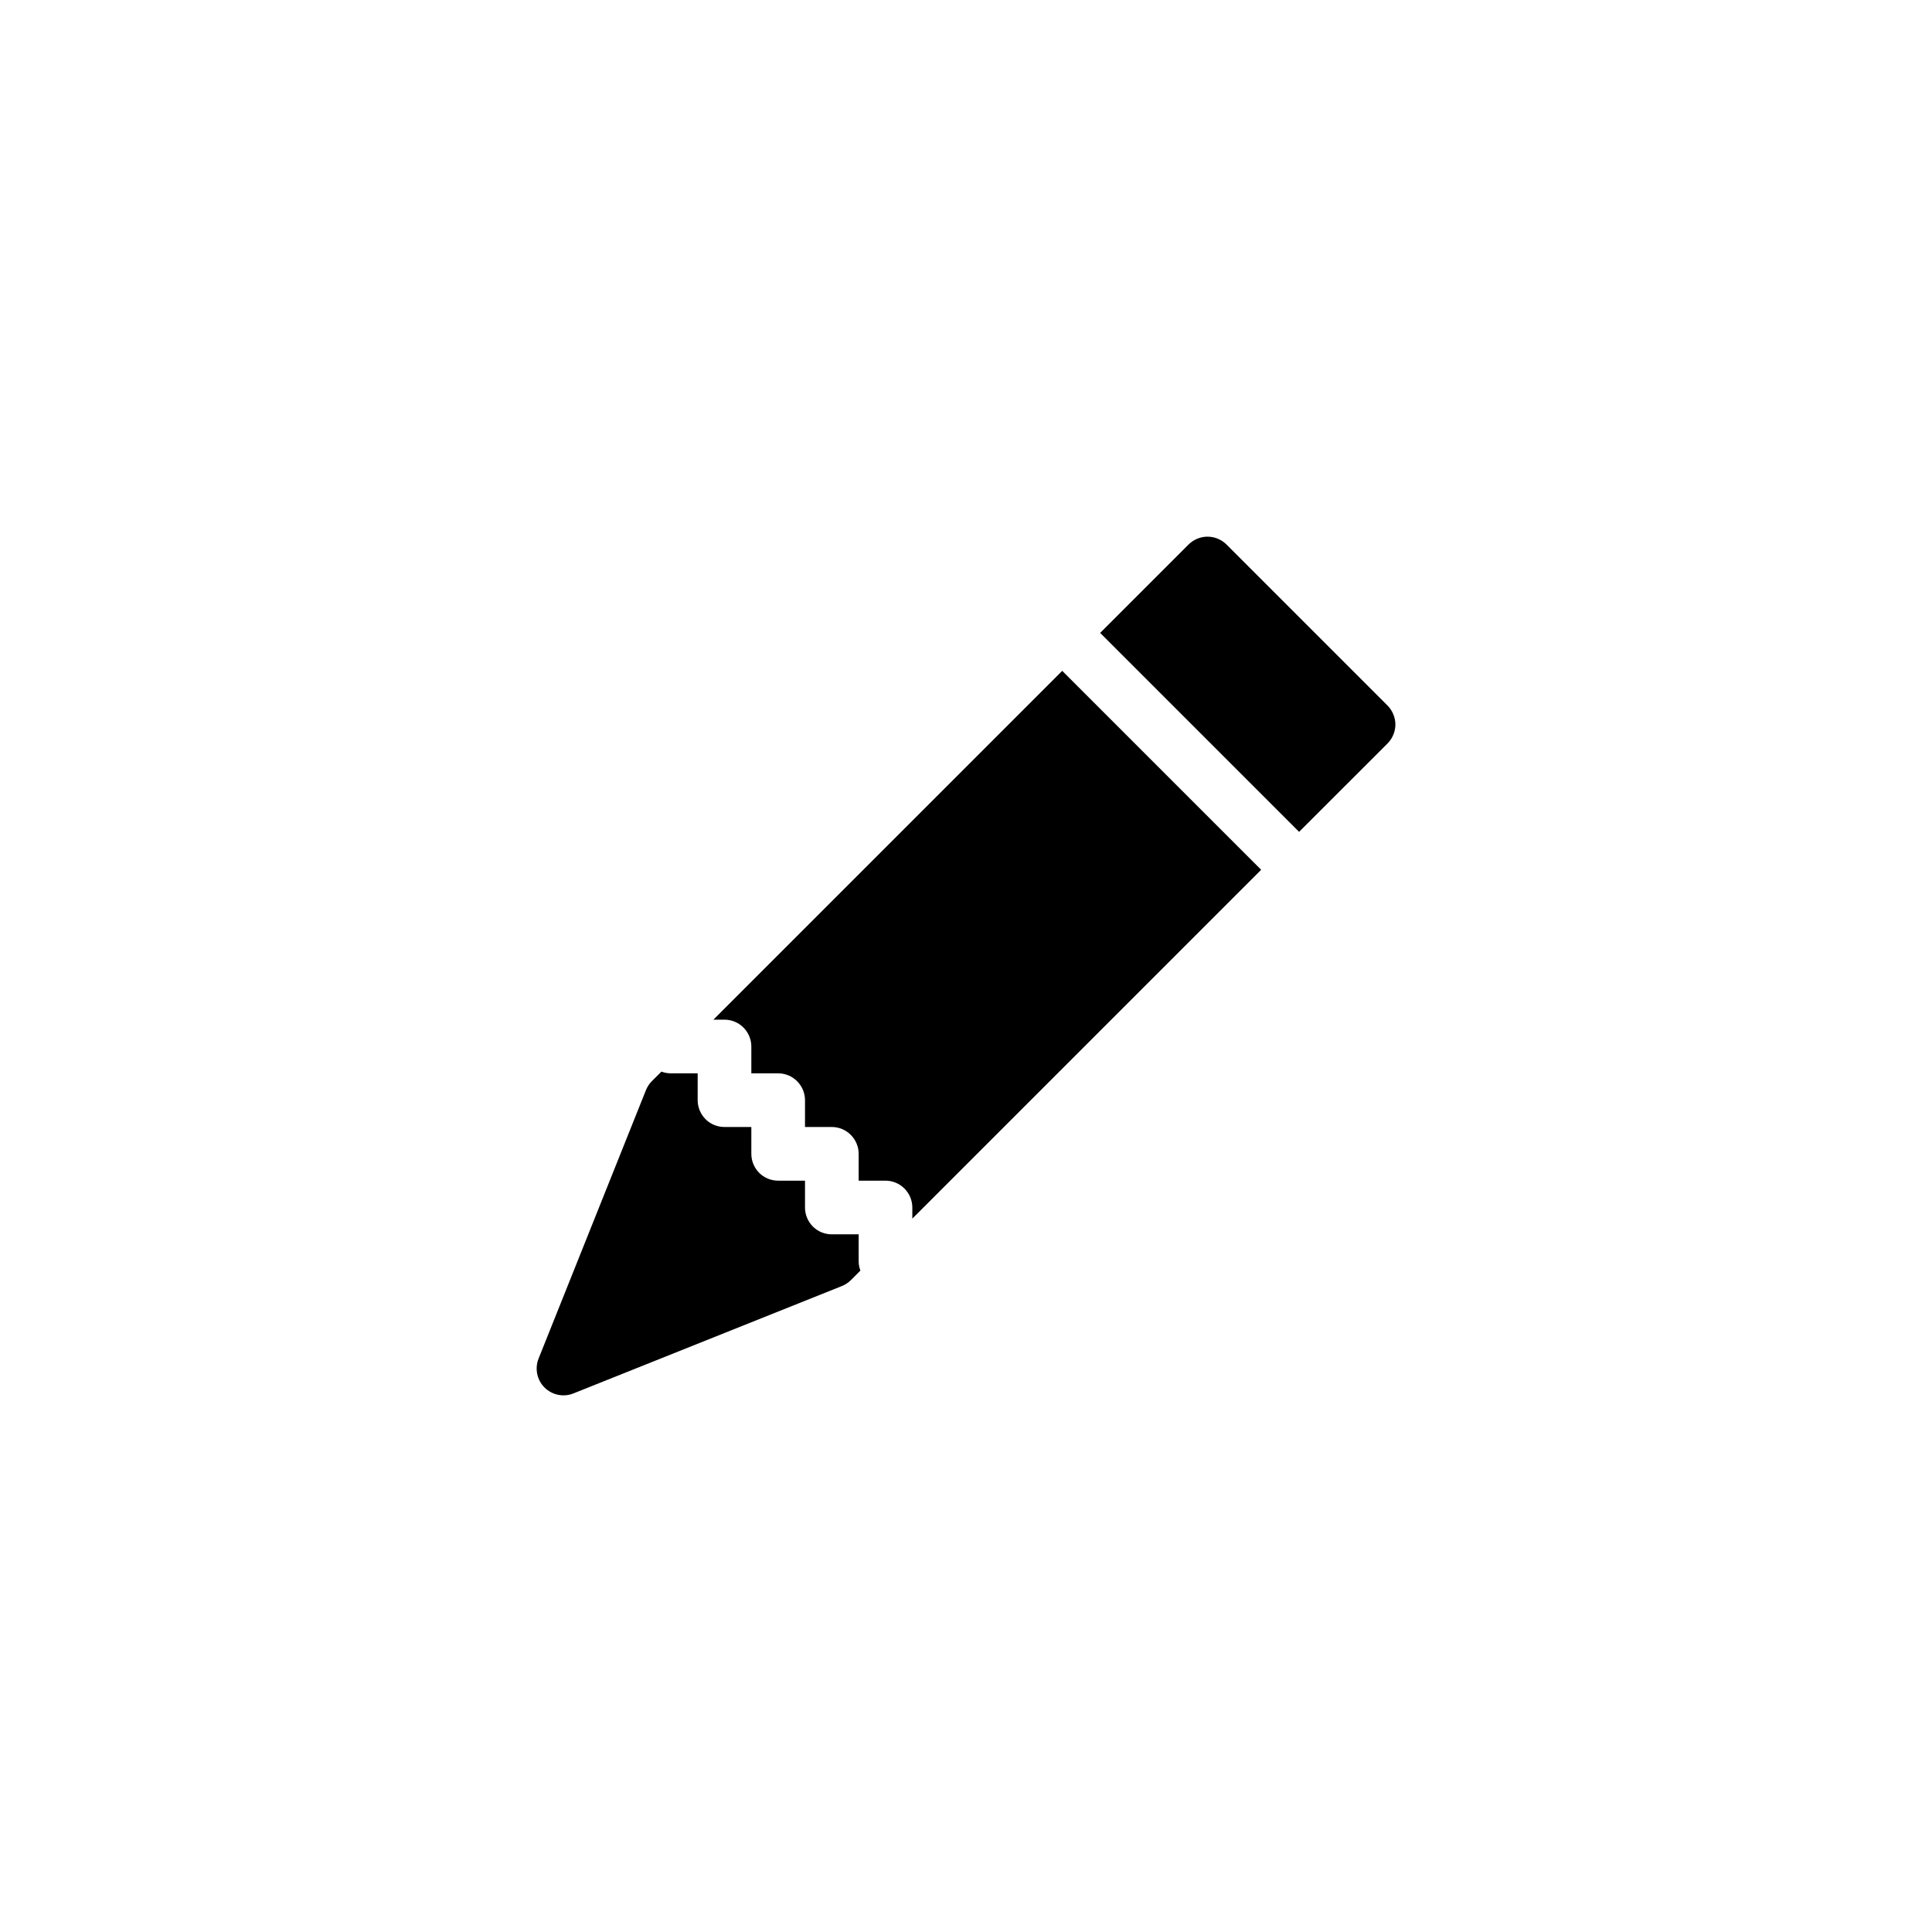
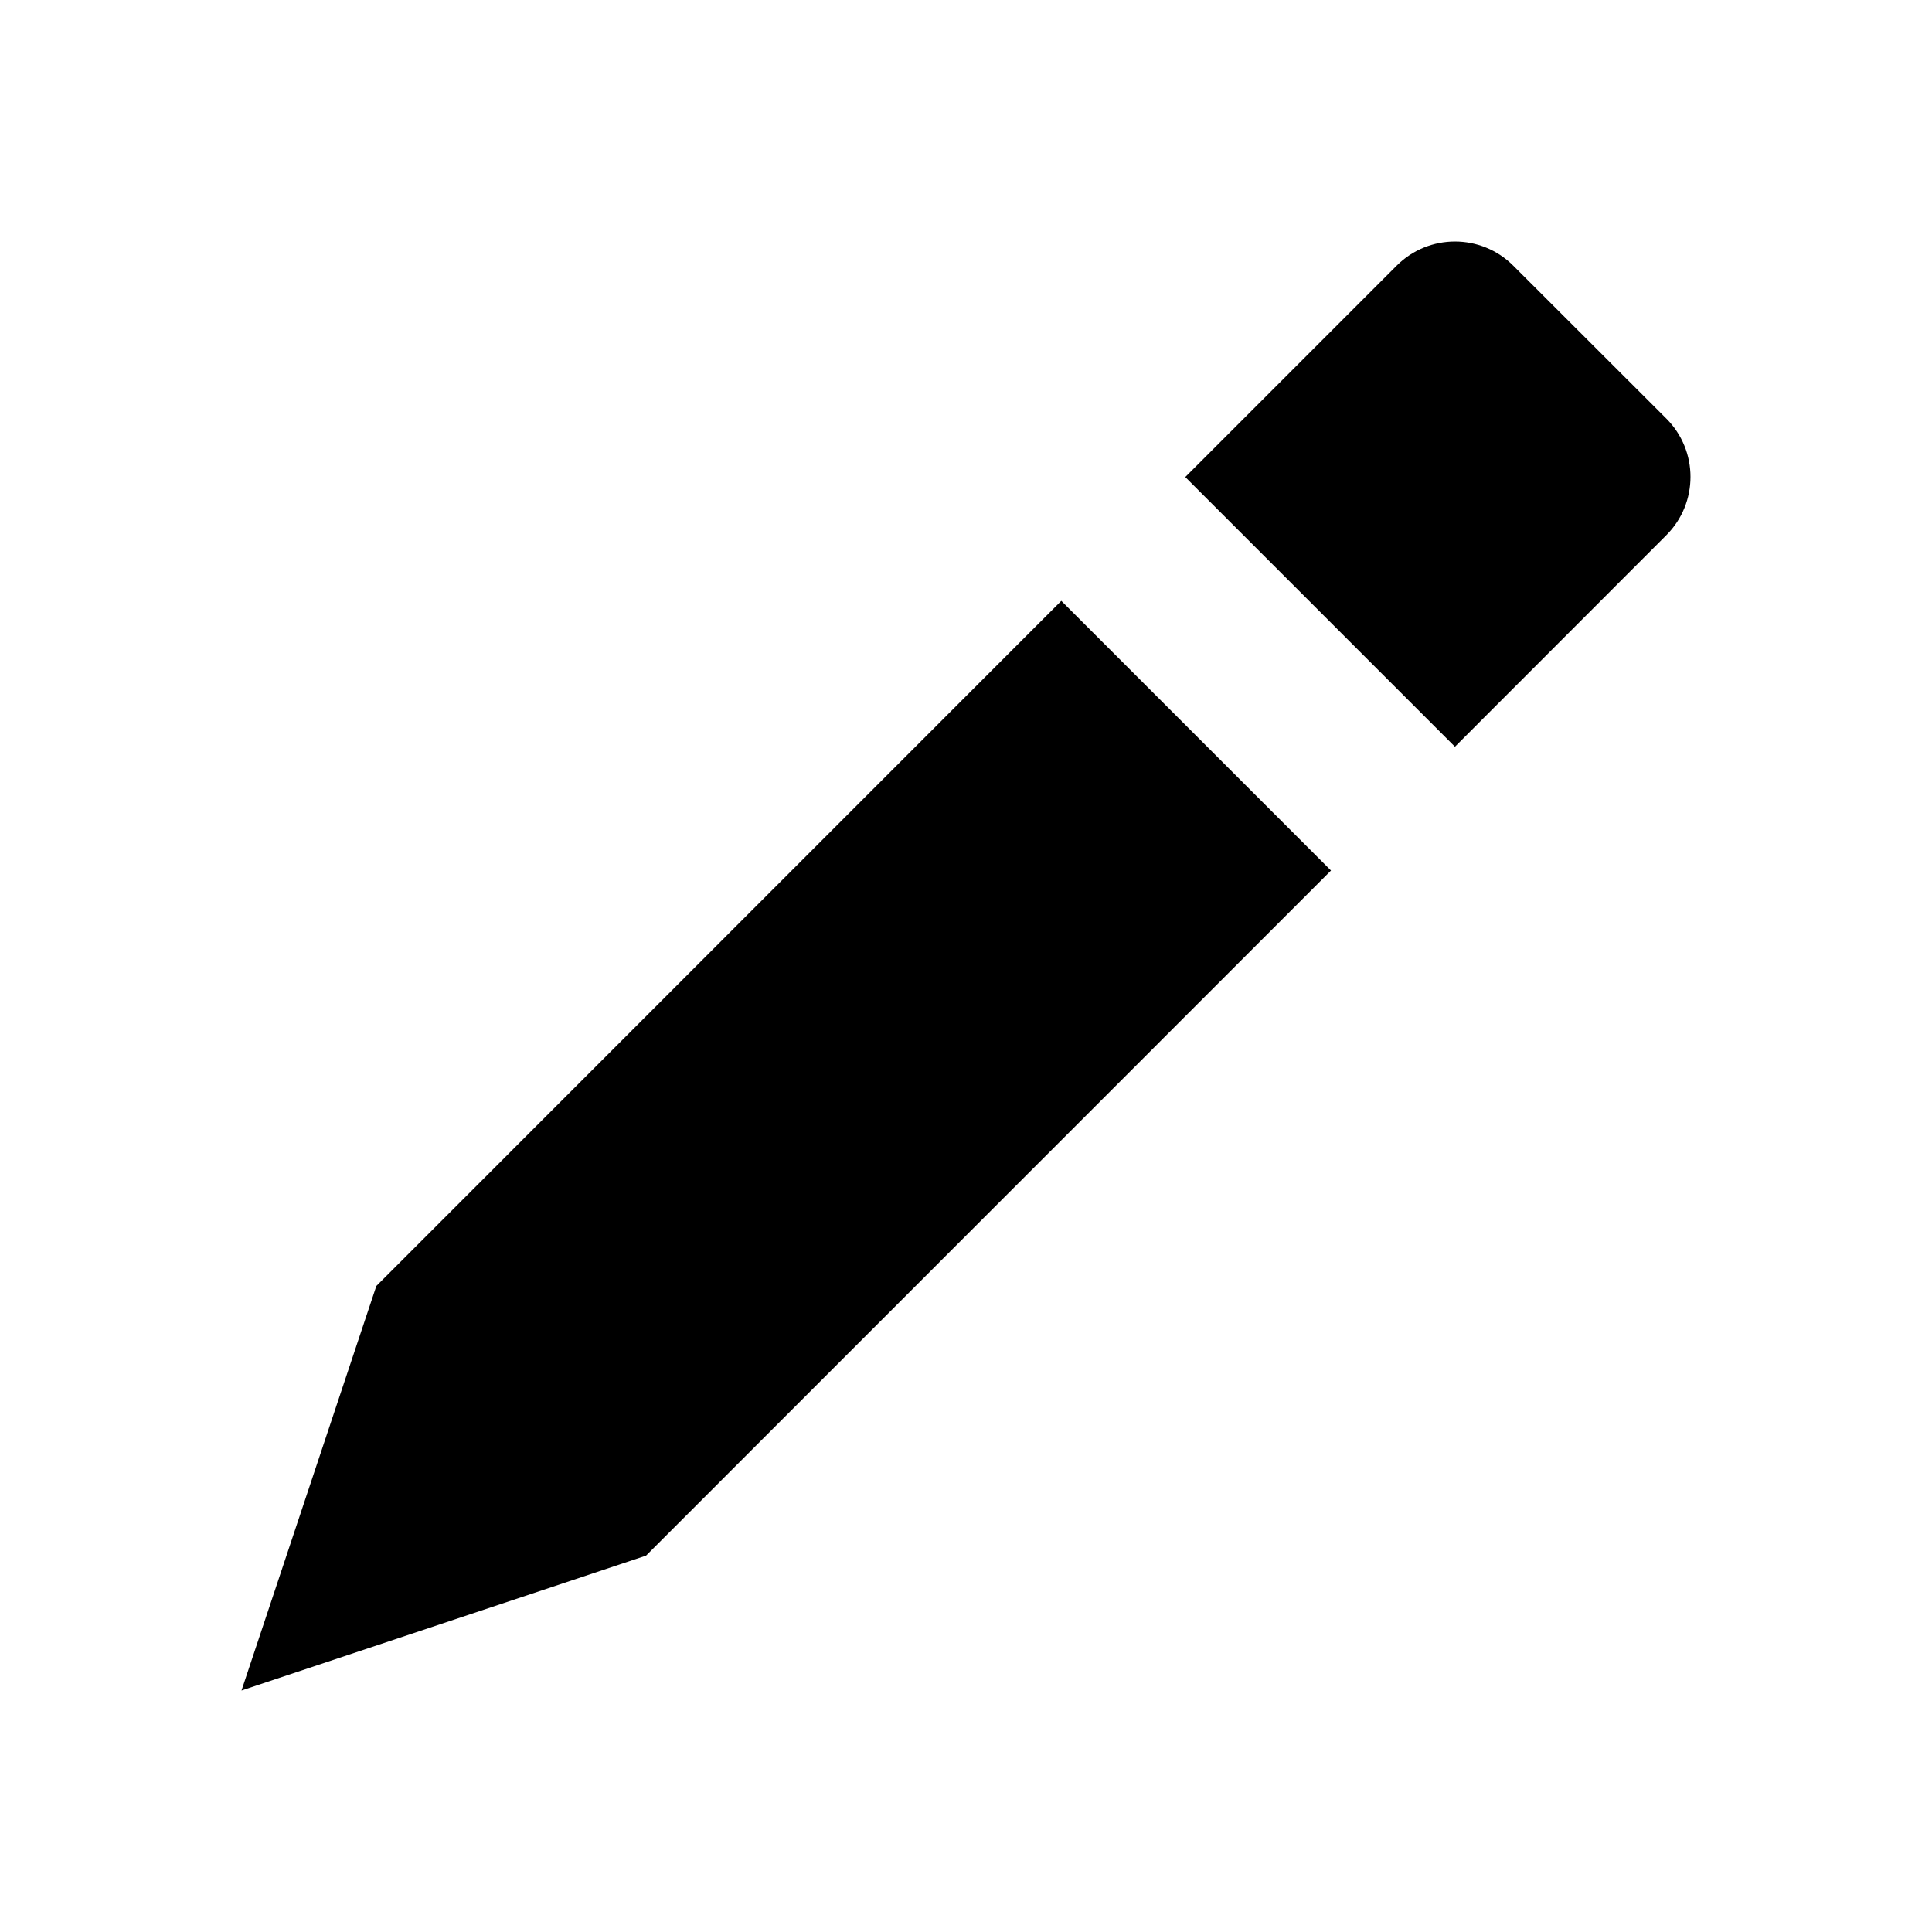
- <svg width="36" height="36" viewBox="0 0 36 36" fill="none">
-   <path d="M22.854 10.146C22.76 10.053 22.633 10 22.5 10C22.368 10 22.241 10.053 22.147 10.146L20.5 11.793L24.207 15.5L25.854 13.854C25.9 13.808 25.937 13.753 25.962 13.692C25.988 13.631 26.001 13.566 26.001 13.5C26.001 13.435 25.988 13.37 25.962 13.309C25.937 13.248 25.9 13.193 25.854 13.146L22.854 10.146ZM23.5 16.207L19.793 12.5L13.293 19H13.5C13.632 19 13.76 19.053 13.853 19.147C13.947 19.241 14 19.368 14 19.5V20H14.5C14.632 20 14.76 20.053 14.853 20.147C14.947 20.241 15 20.368 15 20.5V21H15.5C15.632 21 15.76 21.053 15.853 21.147C15.947 21.241 16 21.368 16 21.5V22H16.5C16.632 22 16.76 22.053 16.853 22.147C16.947 22.241 17 22.368 17 22.5V22.707L23.5 16.207ZM16.032 23.675C16.011 23.619 16 23.56 16 23.5V23H15.5C15.367 23 15.24 22.948 15.146 22.854C15.053 22.76 15 22.633 15 22.5V22H14.5C14.367 22 14.24 21.948 14.146 21.854C14.053 21.76 14 21.633 14 21.5V21H13.5C13.367 21 13.24 20.948 13.146 20.854C13.053 20.76 13 20.633 13 20.5V20H12.5C12.44 20 12.381 19.989 12.325 19.968L12.146 20.146C12.098 20.194 12.061 20.252 12.036 20.314L10.036 25.314C9.999 25.405 9.991 25.505 10.01 25.601C10.03 25.697 10.077 25.785 10.146 25.854C10.216 25.923 10.304 25.97 10.399 25.99C10.495 26.01 10.595 26.001 10.686 25.964L15.686 23.964C15.749 23.939 15.806 23.902 15.854 23.854L16.032 23.676V23.675Z" fill="currentColor" />
+ <svg xmlns="http://www.w3.org/2000/svg" fill="#000000" viewBox="0 0 24 24">
+   <g id="SVGRepo_bgCarrier" stroke-width="0" />
+   <g id="SVGRepo_tracerCarrier" stroke-linecap="round" stroke-linejoin="round" />
+   <g id="SVGRepo_iconCarrier">
+     <path d="M20.7,5.2a1.024,1.024,0,0,1,0,1.448L18.074,9.276l-3.35-3.35L17.35,3.3a1.024,1.024,0,0,1,1.448,0Zm-4.166,5.614-3.35-3.35L4.675,15.975,3,21l5.025-1.675Z" />
+   </g>
</svg>
